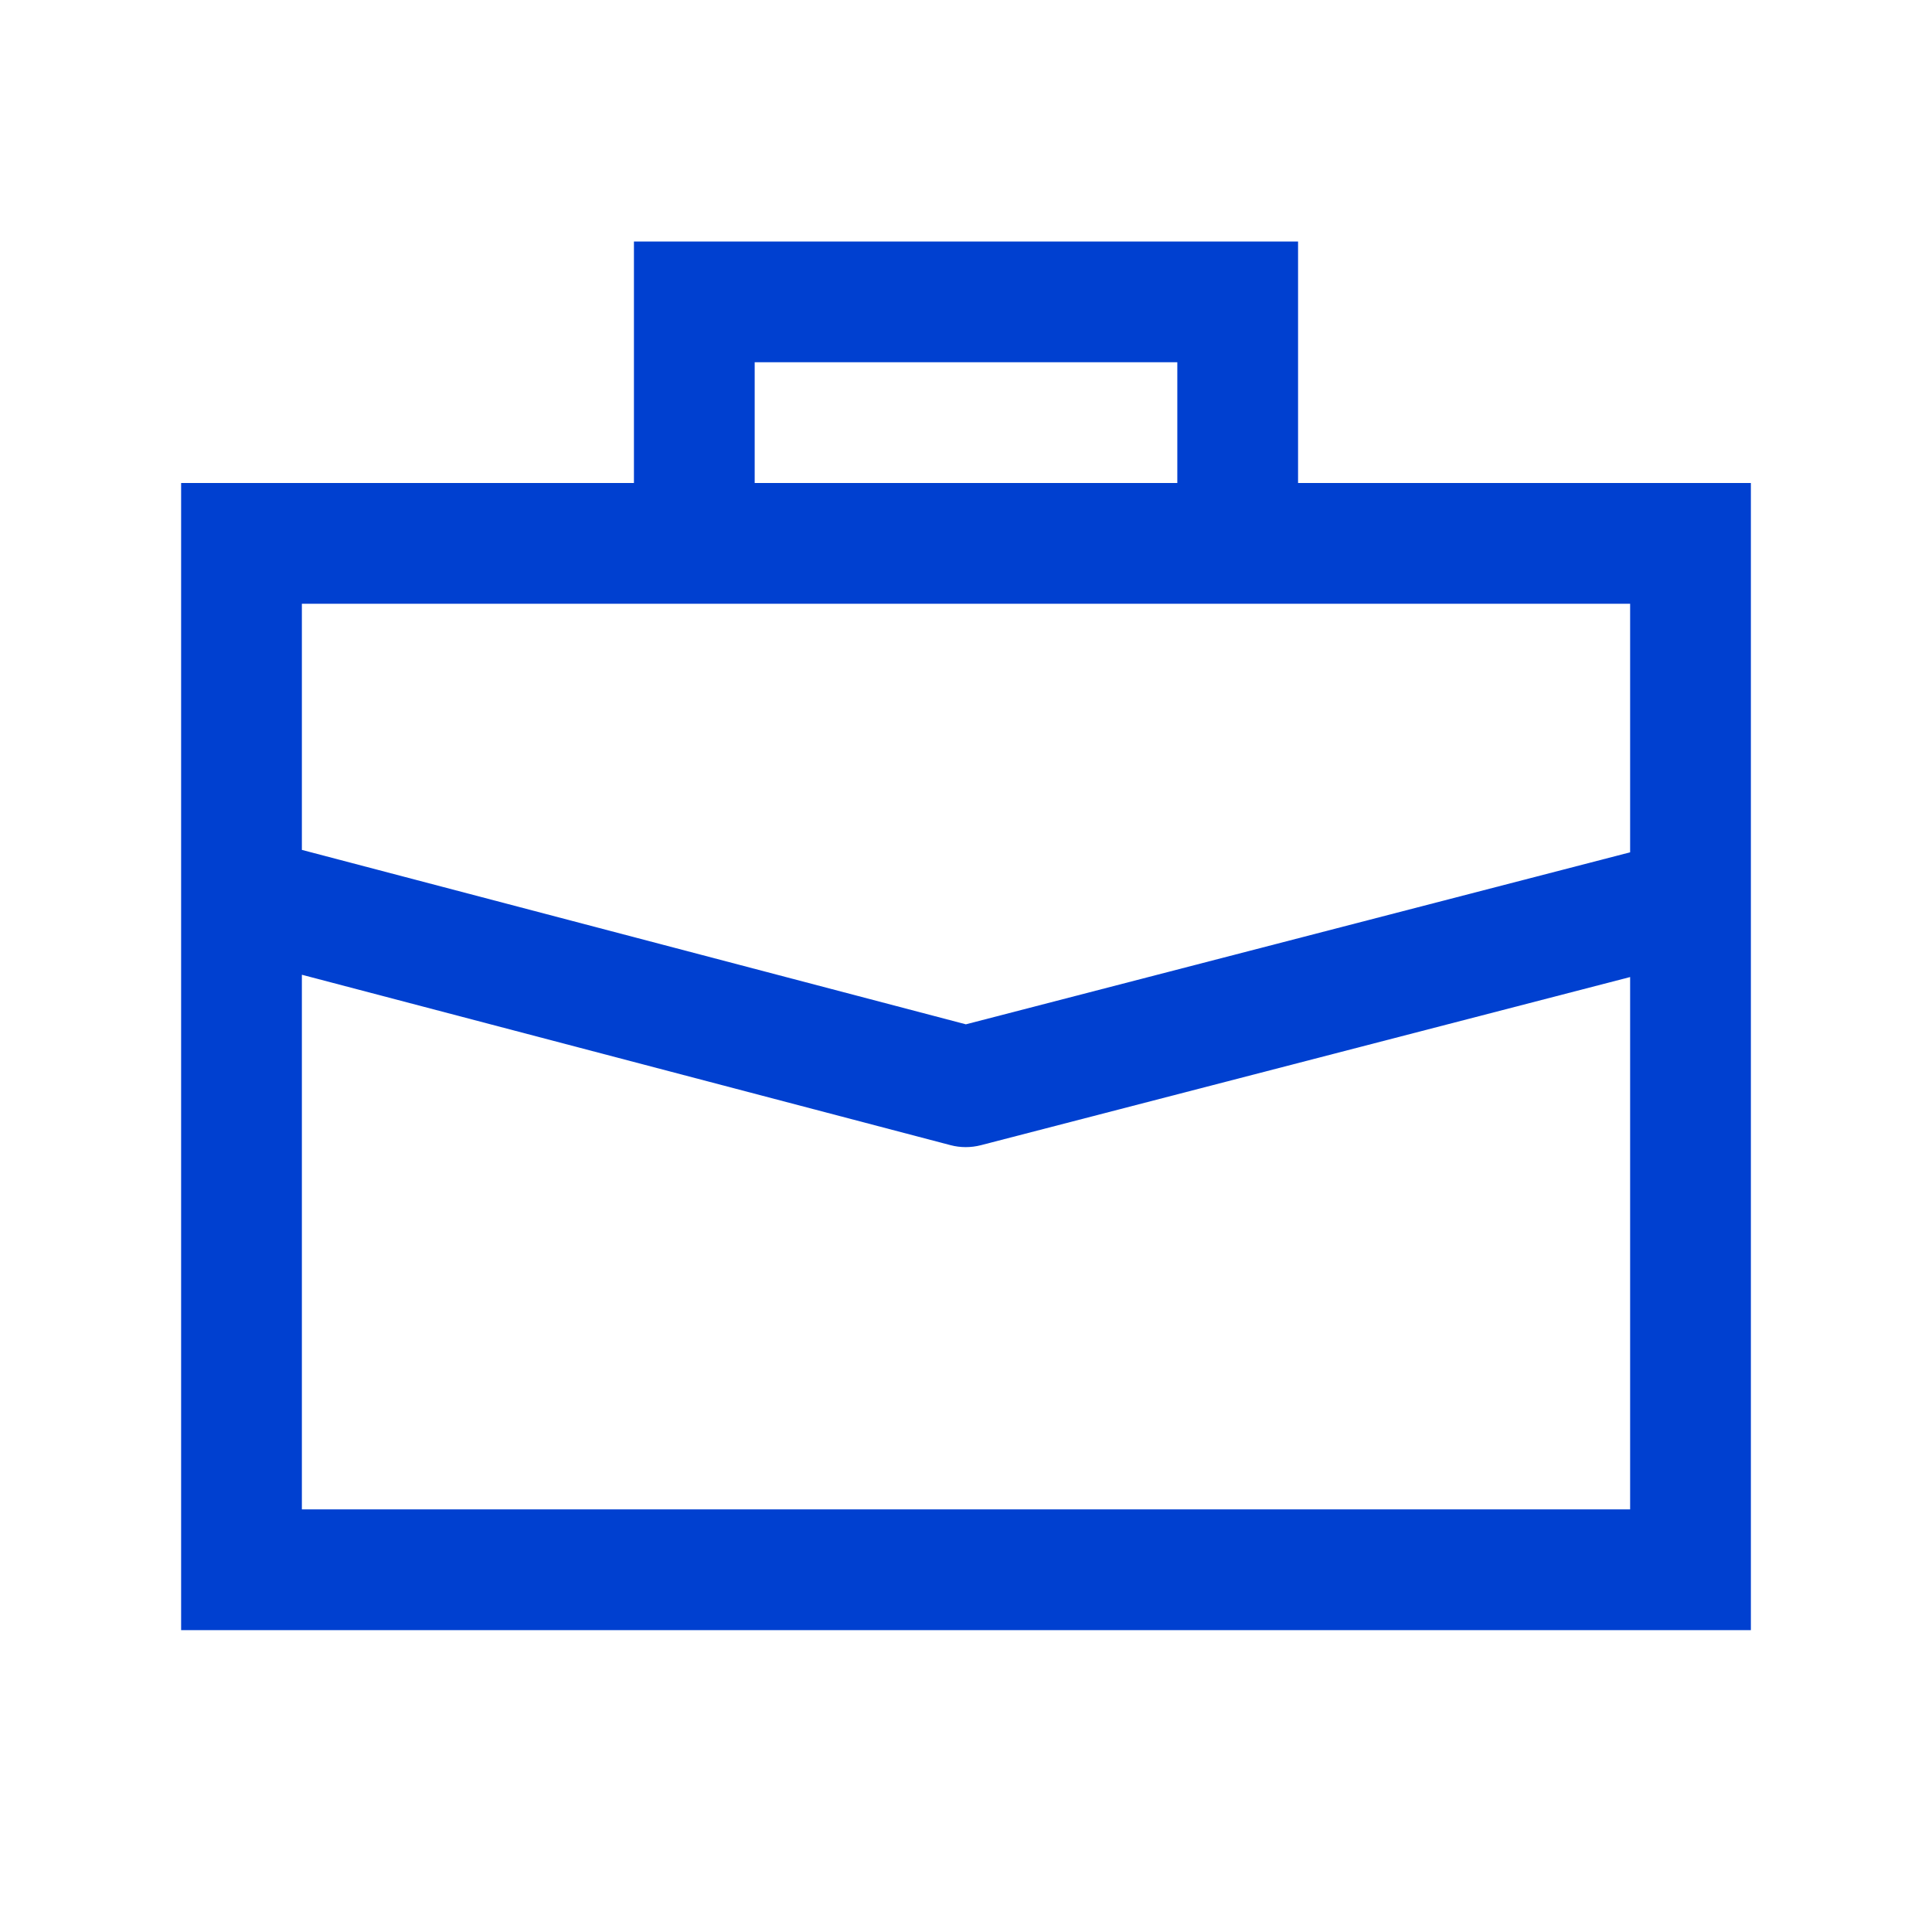
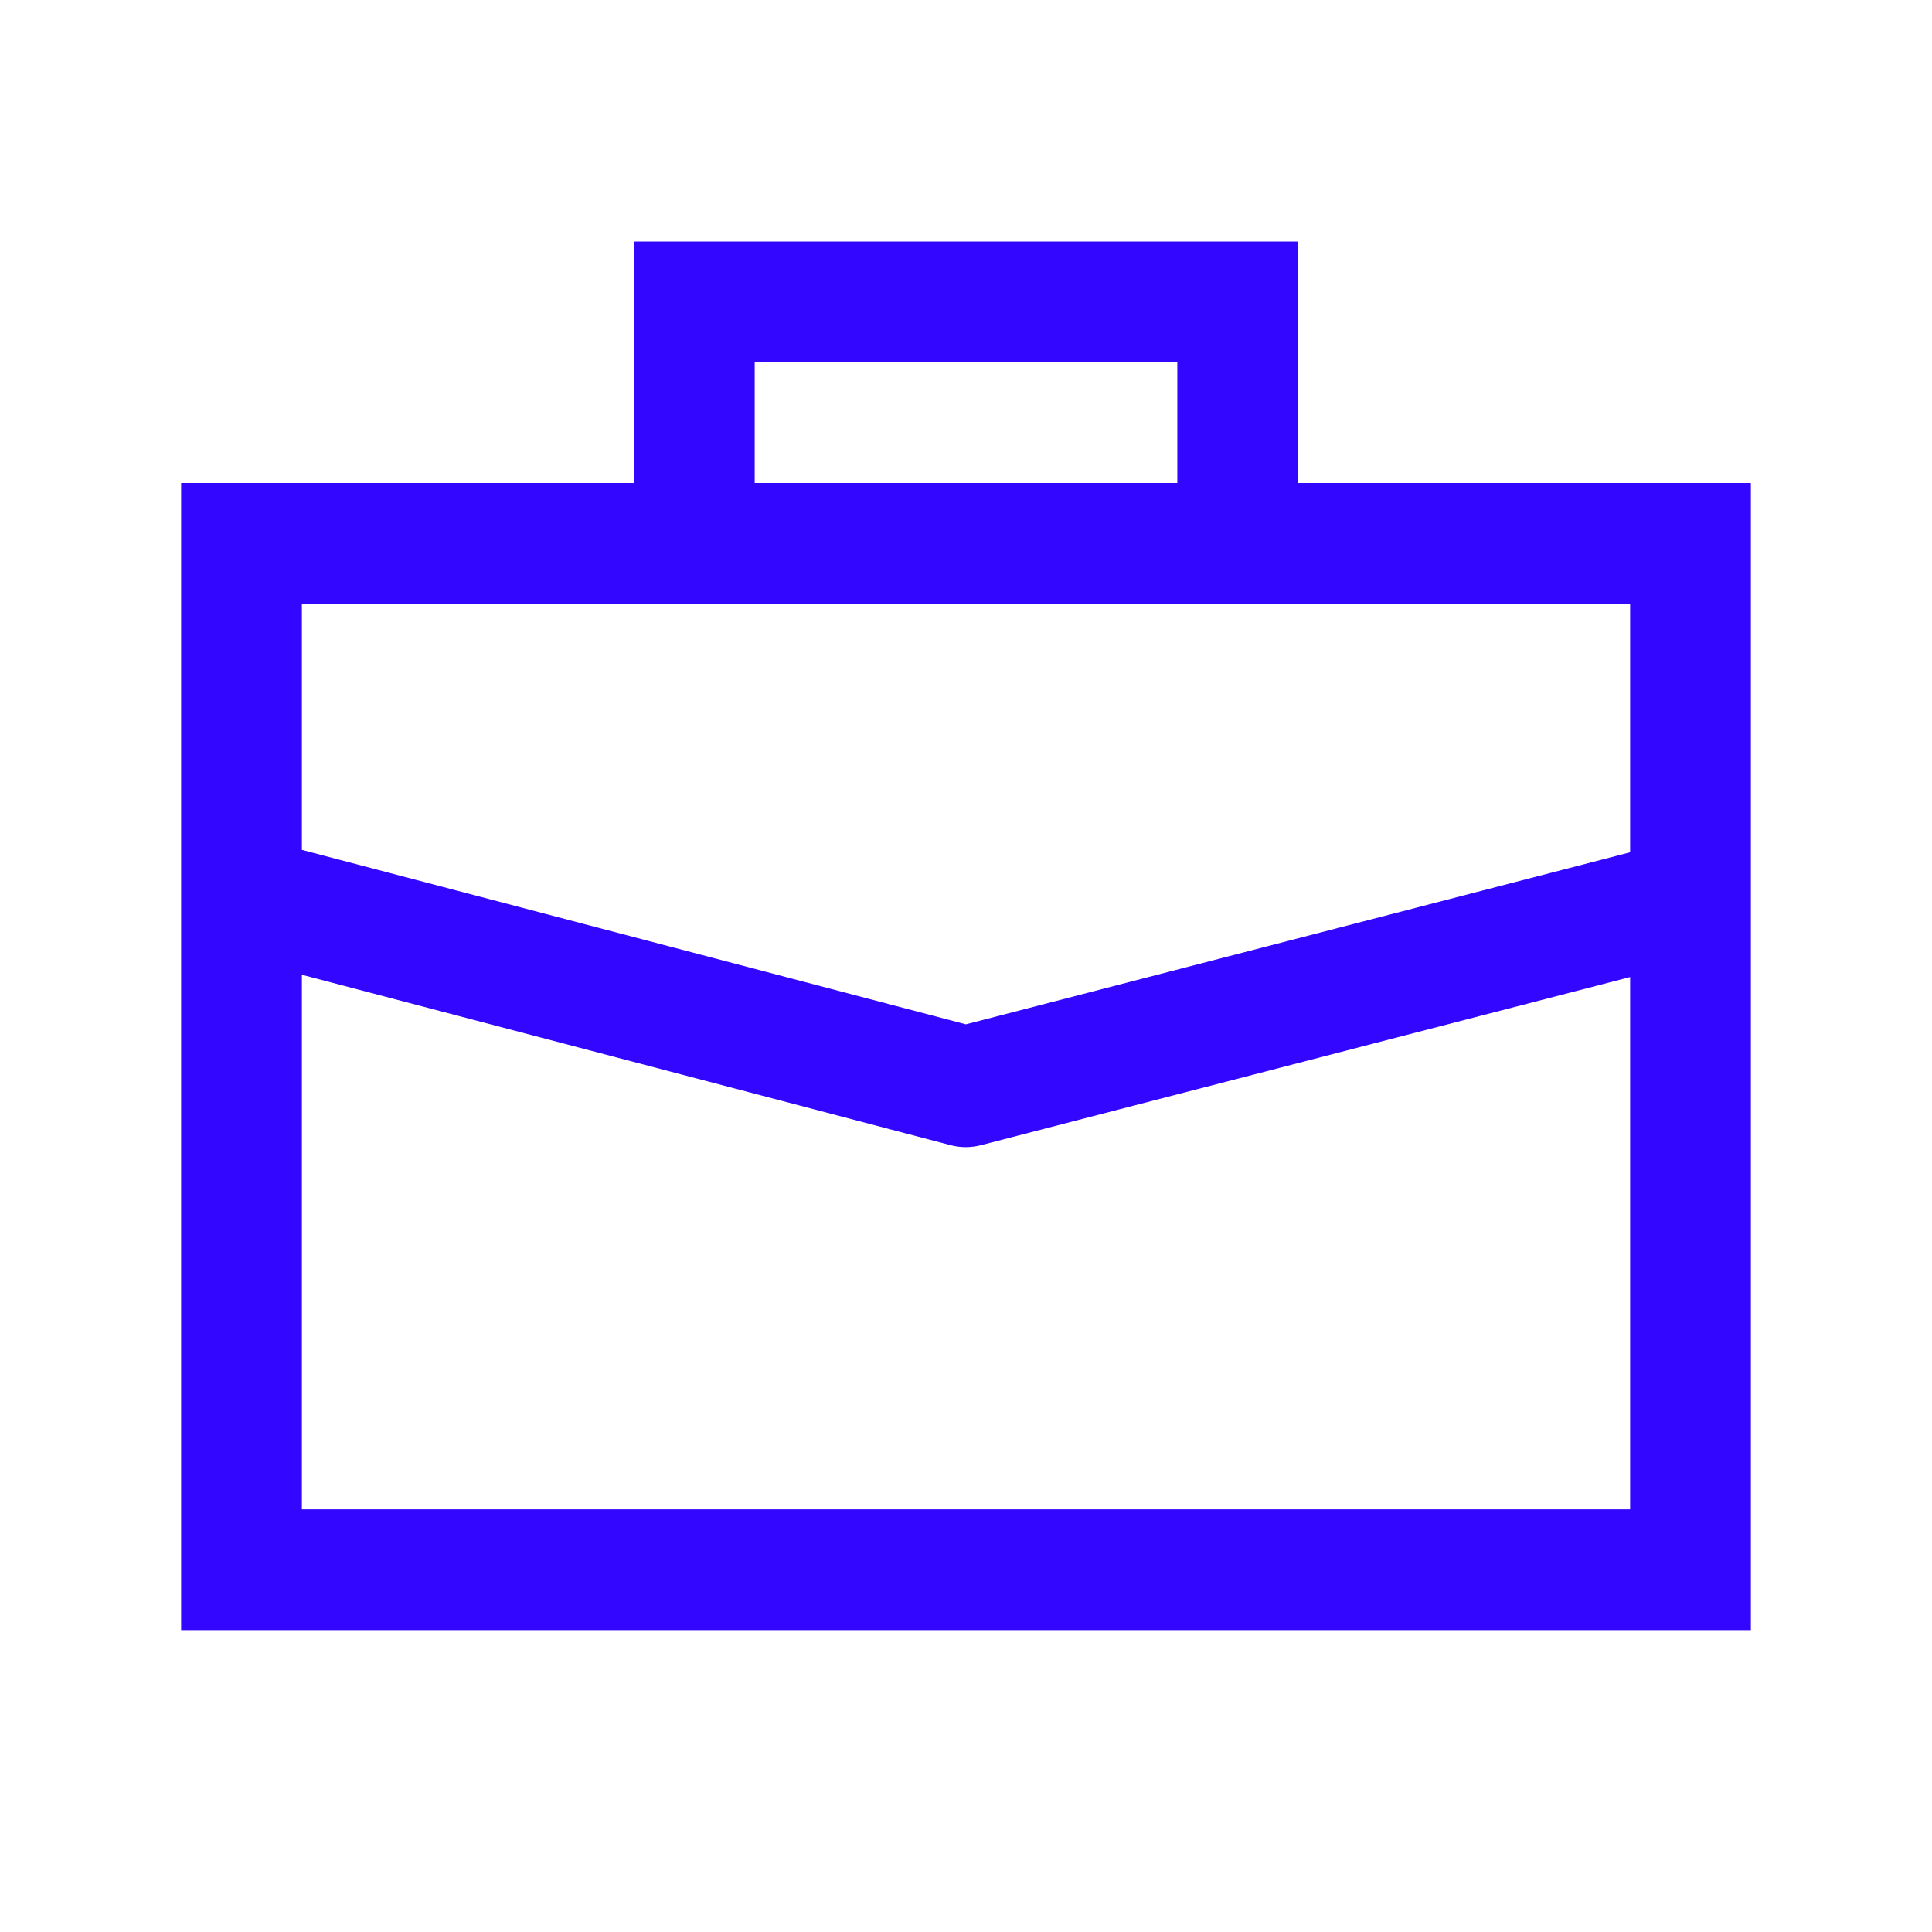
<svg xmlns="http://www.w3.org/2000/svg" width="32px" height="32px" viewBox="0 0 32 32" version="1.1">
  <g id="icon-work-default" stroke="none" stroke-width="1" fill="none" fill-rule="evenodd">
-     <path d="M5,25 L5,16.145 L15.742,18.967 C15.825,18.989 15.911,19 15.996,19 C16.08,19 16.165,18.989 16.247,18.968 L27,16.183 L27,25 L5,25 Z M27,10 L27,14.117 L15.998,16.966 L5,14.077 L5,10 L27,10 Z M12.5,8 L19.5,8 L19.5,6 L12.5,6 L12.5,8 Z M21.5,8 L21.5,4 L10.5,4 L10.5,8 L3,8 L3,27 L29,27 L29,8 L21.5,8 Z" id="Fill-1" fill="#0040D0" />
+     <path d="M5,25 L5,16.145 L15.742,18.967 C15.825,18.989 15.911,19 15.996,19 C16.08,19 16.165,18.989 16.247,18.968 L27,16.183 L27,25 L5,25 Z M27,10 L27,14.117 L15.998,16.966 L5,14.077 L5,10 L27,10 Z M12.5,8 L19.5,8 L19.5,6 L12.5,6 L12.5,8 Z M21.5,8 L21.5,4 L10.5,4 L10.5,8 L3,8 L3,27 L29,27 L29,8 L21.5,8 Z" id="Fill-1" fill="#3206FF" />
  </g>
</svg>
